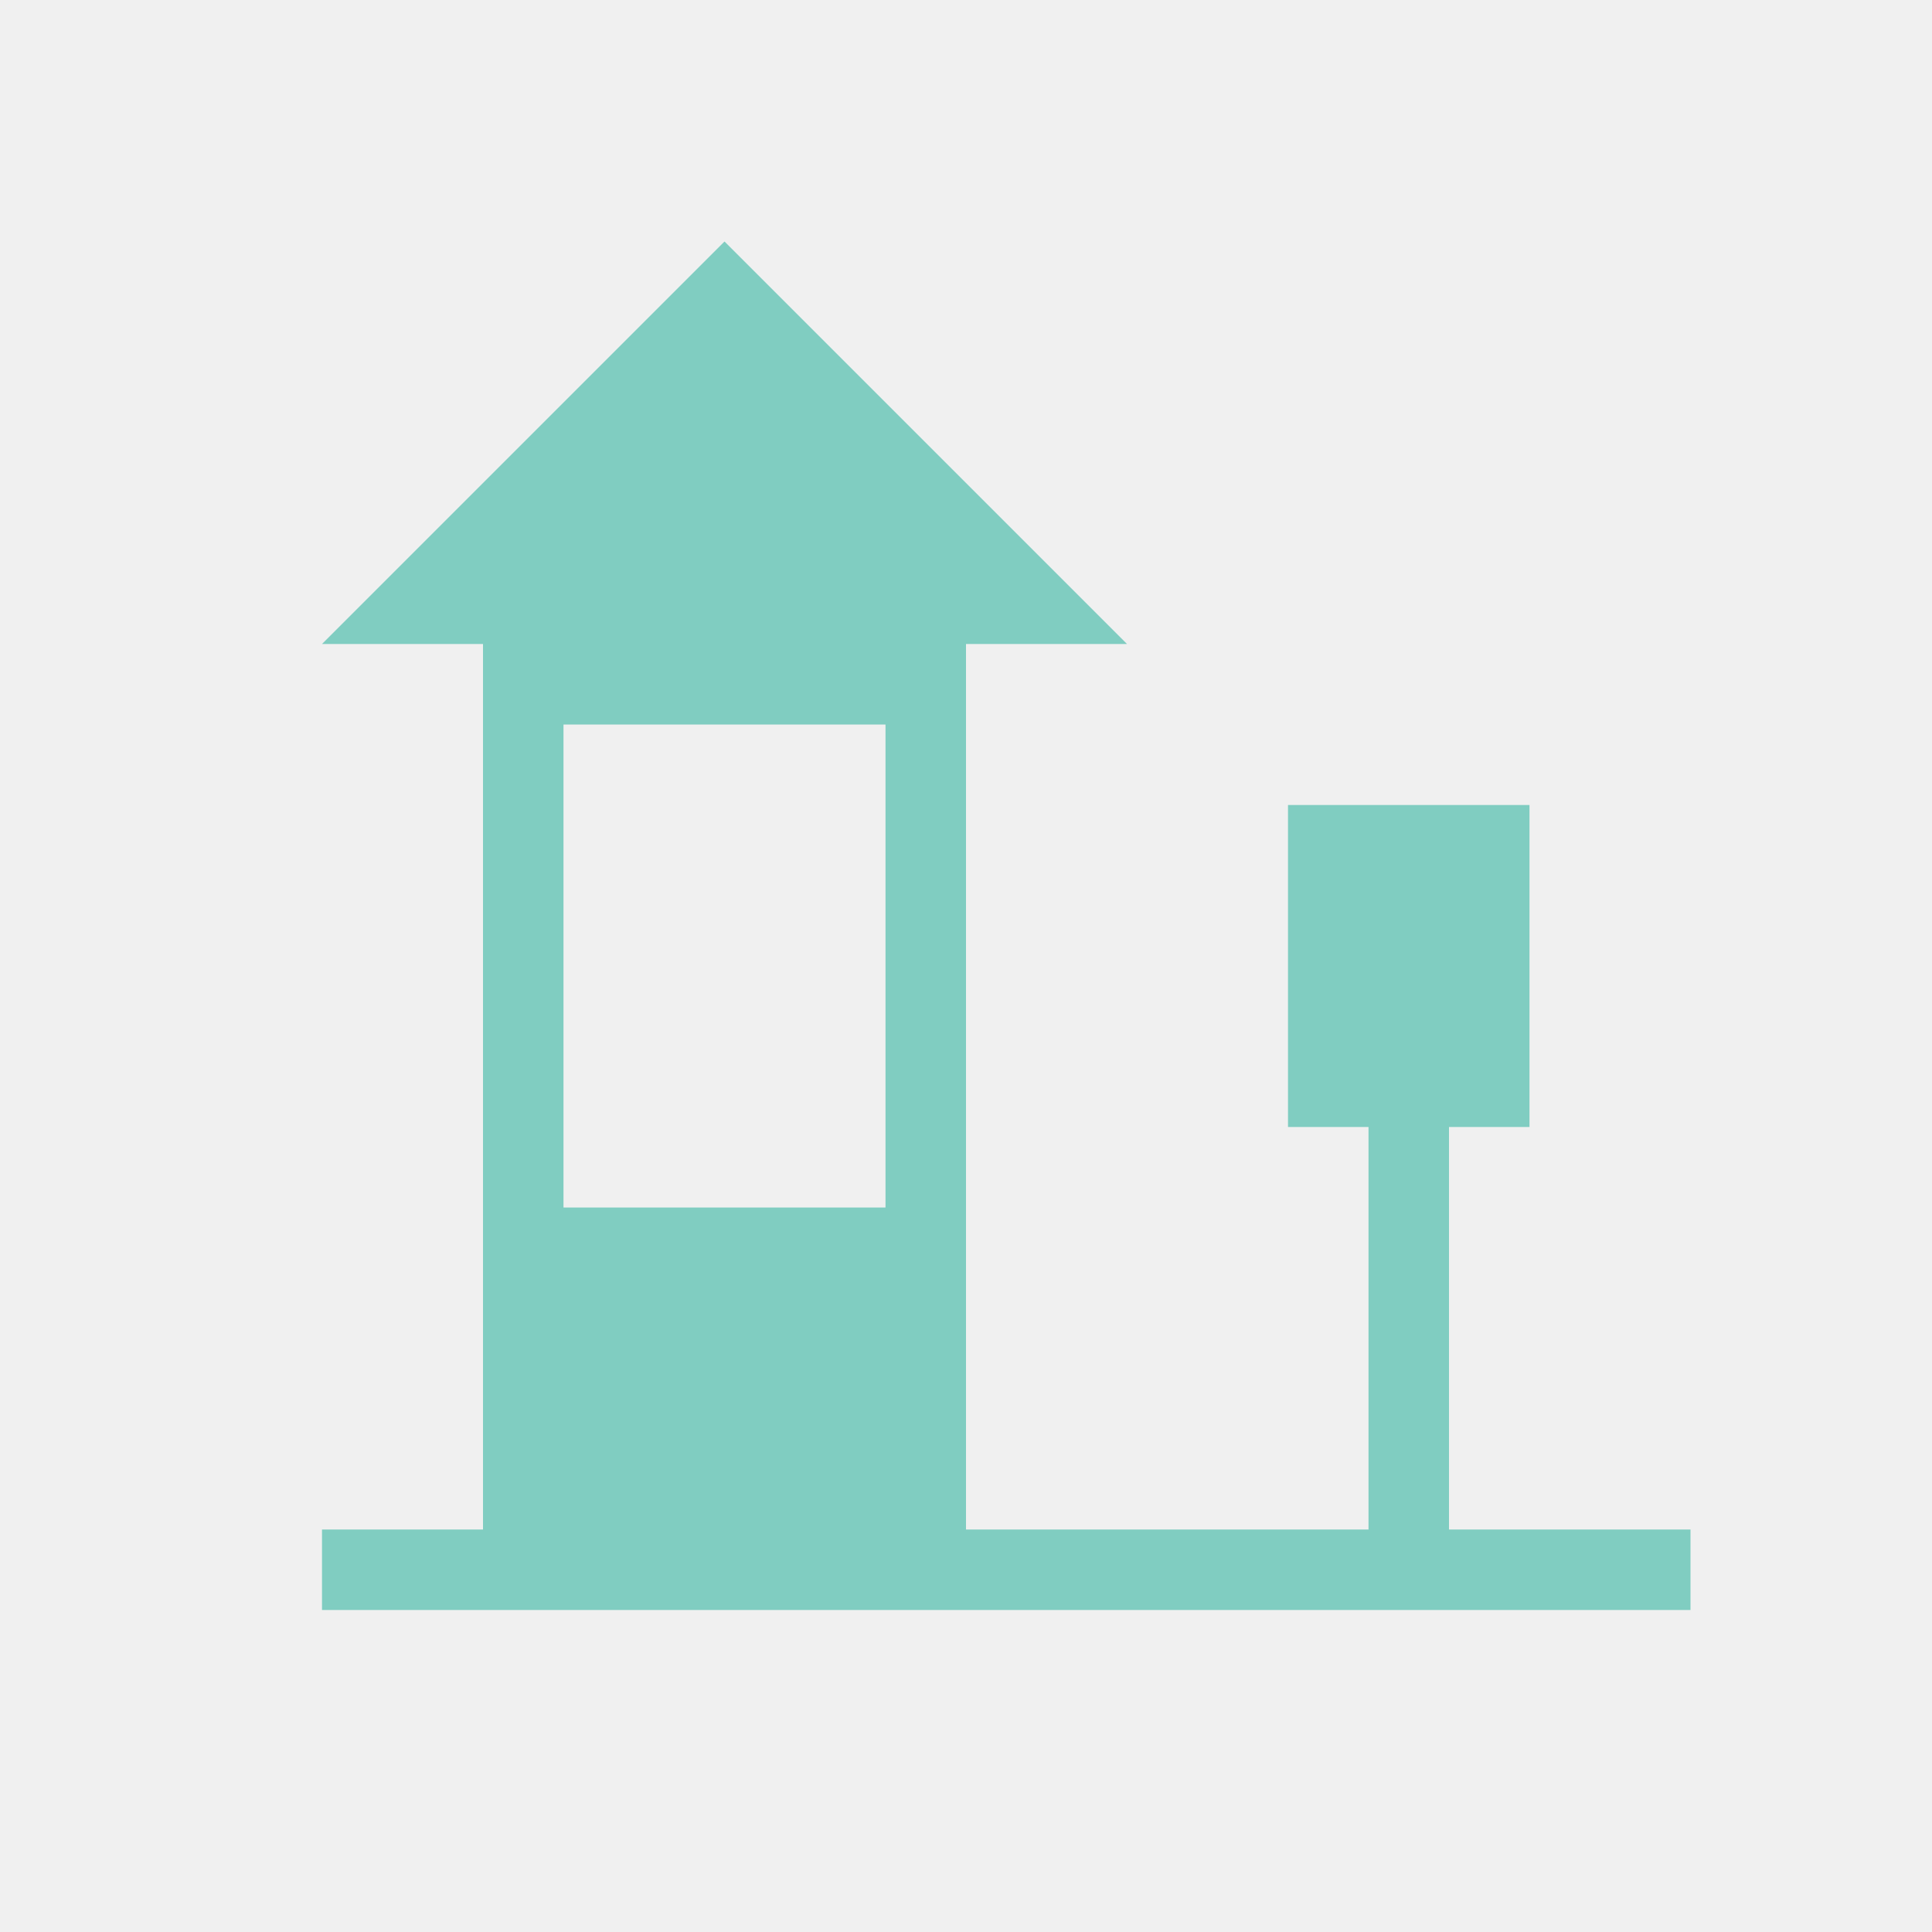
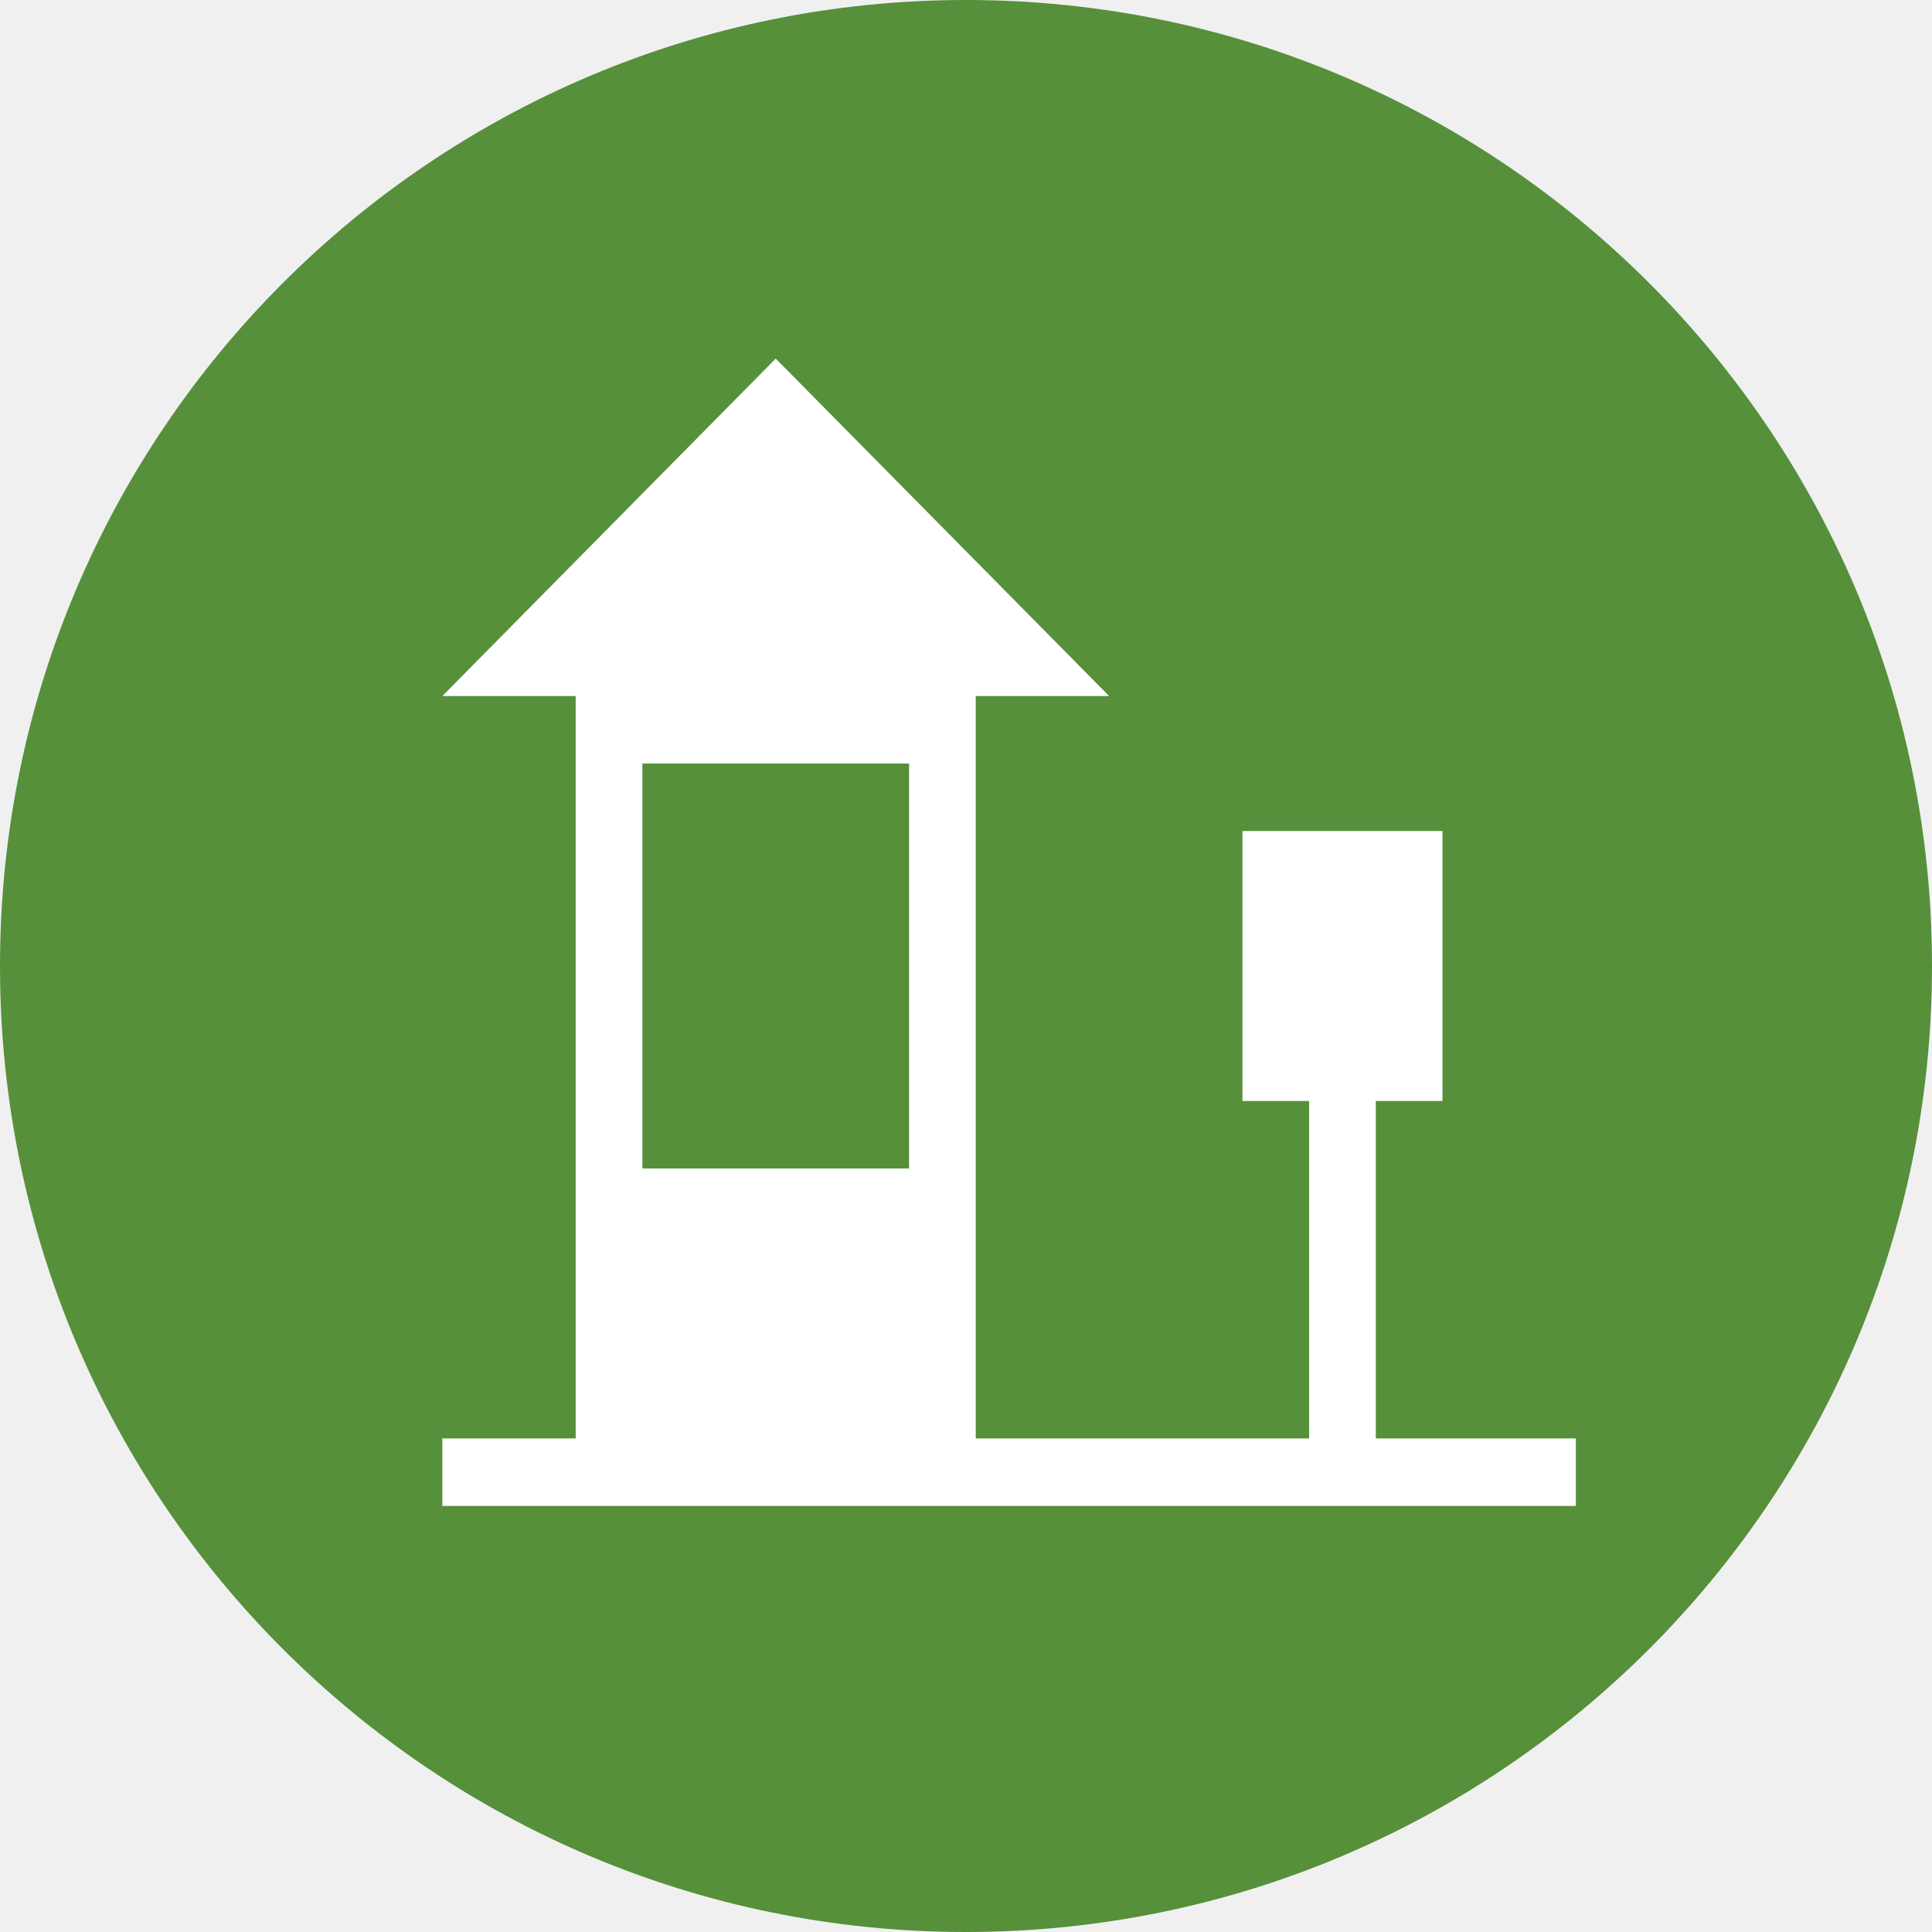
- <svg xmlns="http://www.w3.org/2000/svg" width="24" height="24" xml:space="preserve" overflow="hidden">
-   <g transform="translate(-628 -348)">
-     <path d="M646 367 646 362 647 362 647 358 644 358 644 362 645 362 645 367 640 367 640 356 642 356 637 351 632 356 634 356 634 367 632 367 632 368 649 368 649 367 646 367ZM635 363 635 357 639 357 639 363 635 363Z" fill="#80CDC1" />
+ <svg xmlns="http://www.w3.org/2000/svg" width="99" height="99" xml:space="preserve" overflow="hidden">
+   <defs>
+     <clipPath id="clip0">
+       <rect x="1855" y="1014" width="99" height="99" />
+     </clipPath>
+   </defs>
+   <g clip-path="url(#clip0)" transform="translate(-1855 -1014)">
+     <path d="M1855 1063.5C1855 1036.16 1877.16 1014 1904.5 1014 1931.84 1014 1954 1036.16 1954 1063.5 1954 1090.84 1931.84 1113 1904.5 1113 1877.16 1113 1855 1090.84 1855 1063.5Z" fill="#56903A" fill-rule="evenodd" />
+     <g>
+       <g>
+         <g>
+           <path d="M61.5 64.916 61.5 47.833 64.916 47.833 64.916 34.167 54.666 34.167 54.666 47.833 58.083 47.833 58.083 64.916 41 64.916 41 27.333 47.833 27.333 30.75 10.25 13.667 27.333 20.5 27.333 20.5 64.916 13.667 64.916 13.667 68.333 71.75 68.333 71.75 64.916 61.5 64.916ZM23.917 51.25 23.917 30.75 37.583 30.75 37.583 51.25 23.917 51.25Z" fill="#FFFFFF" transform="matrix(1 0 0 1.0122 1864 1022)" />
+         </g>
+       </g>
+     </g>
  </g>
</svg>
